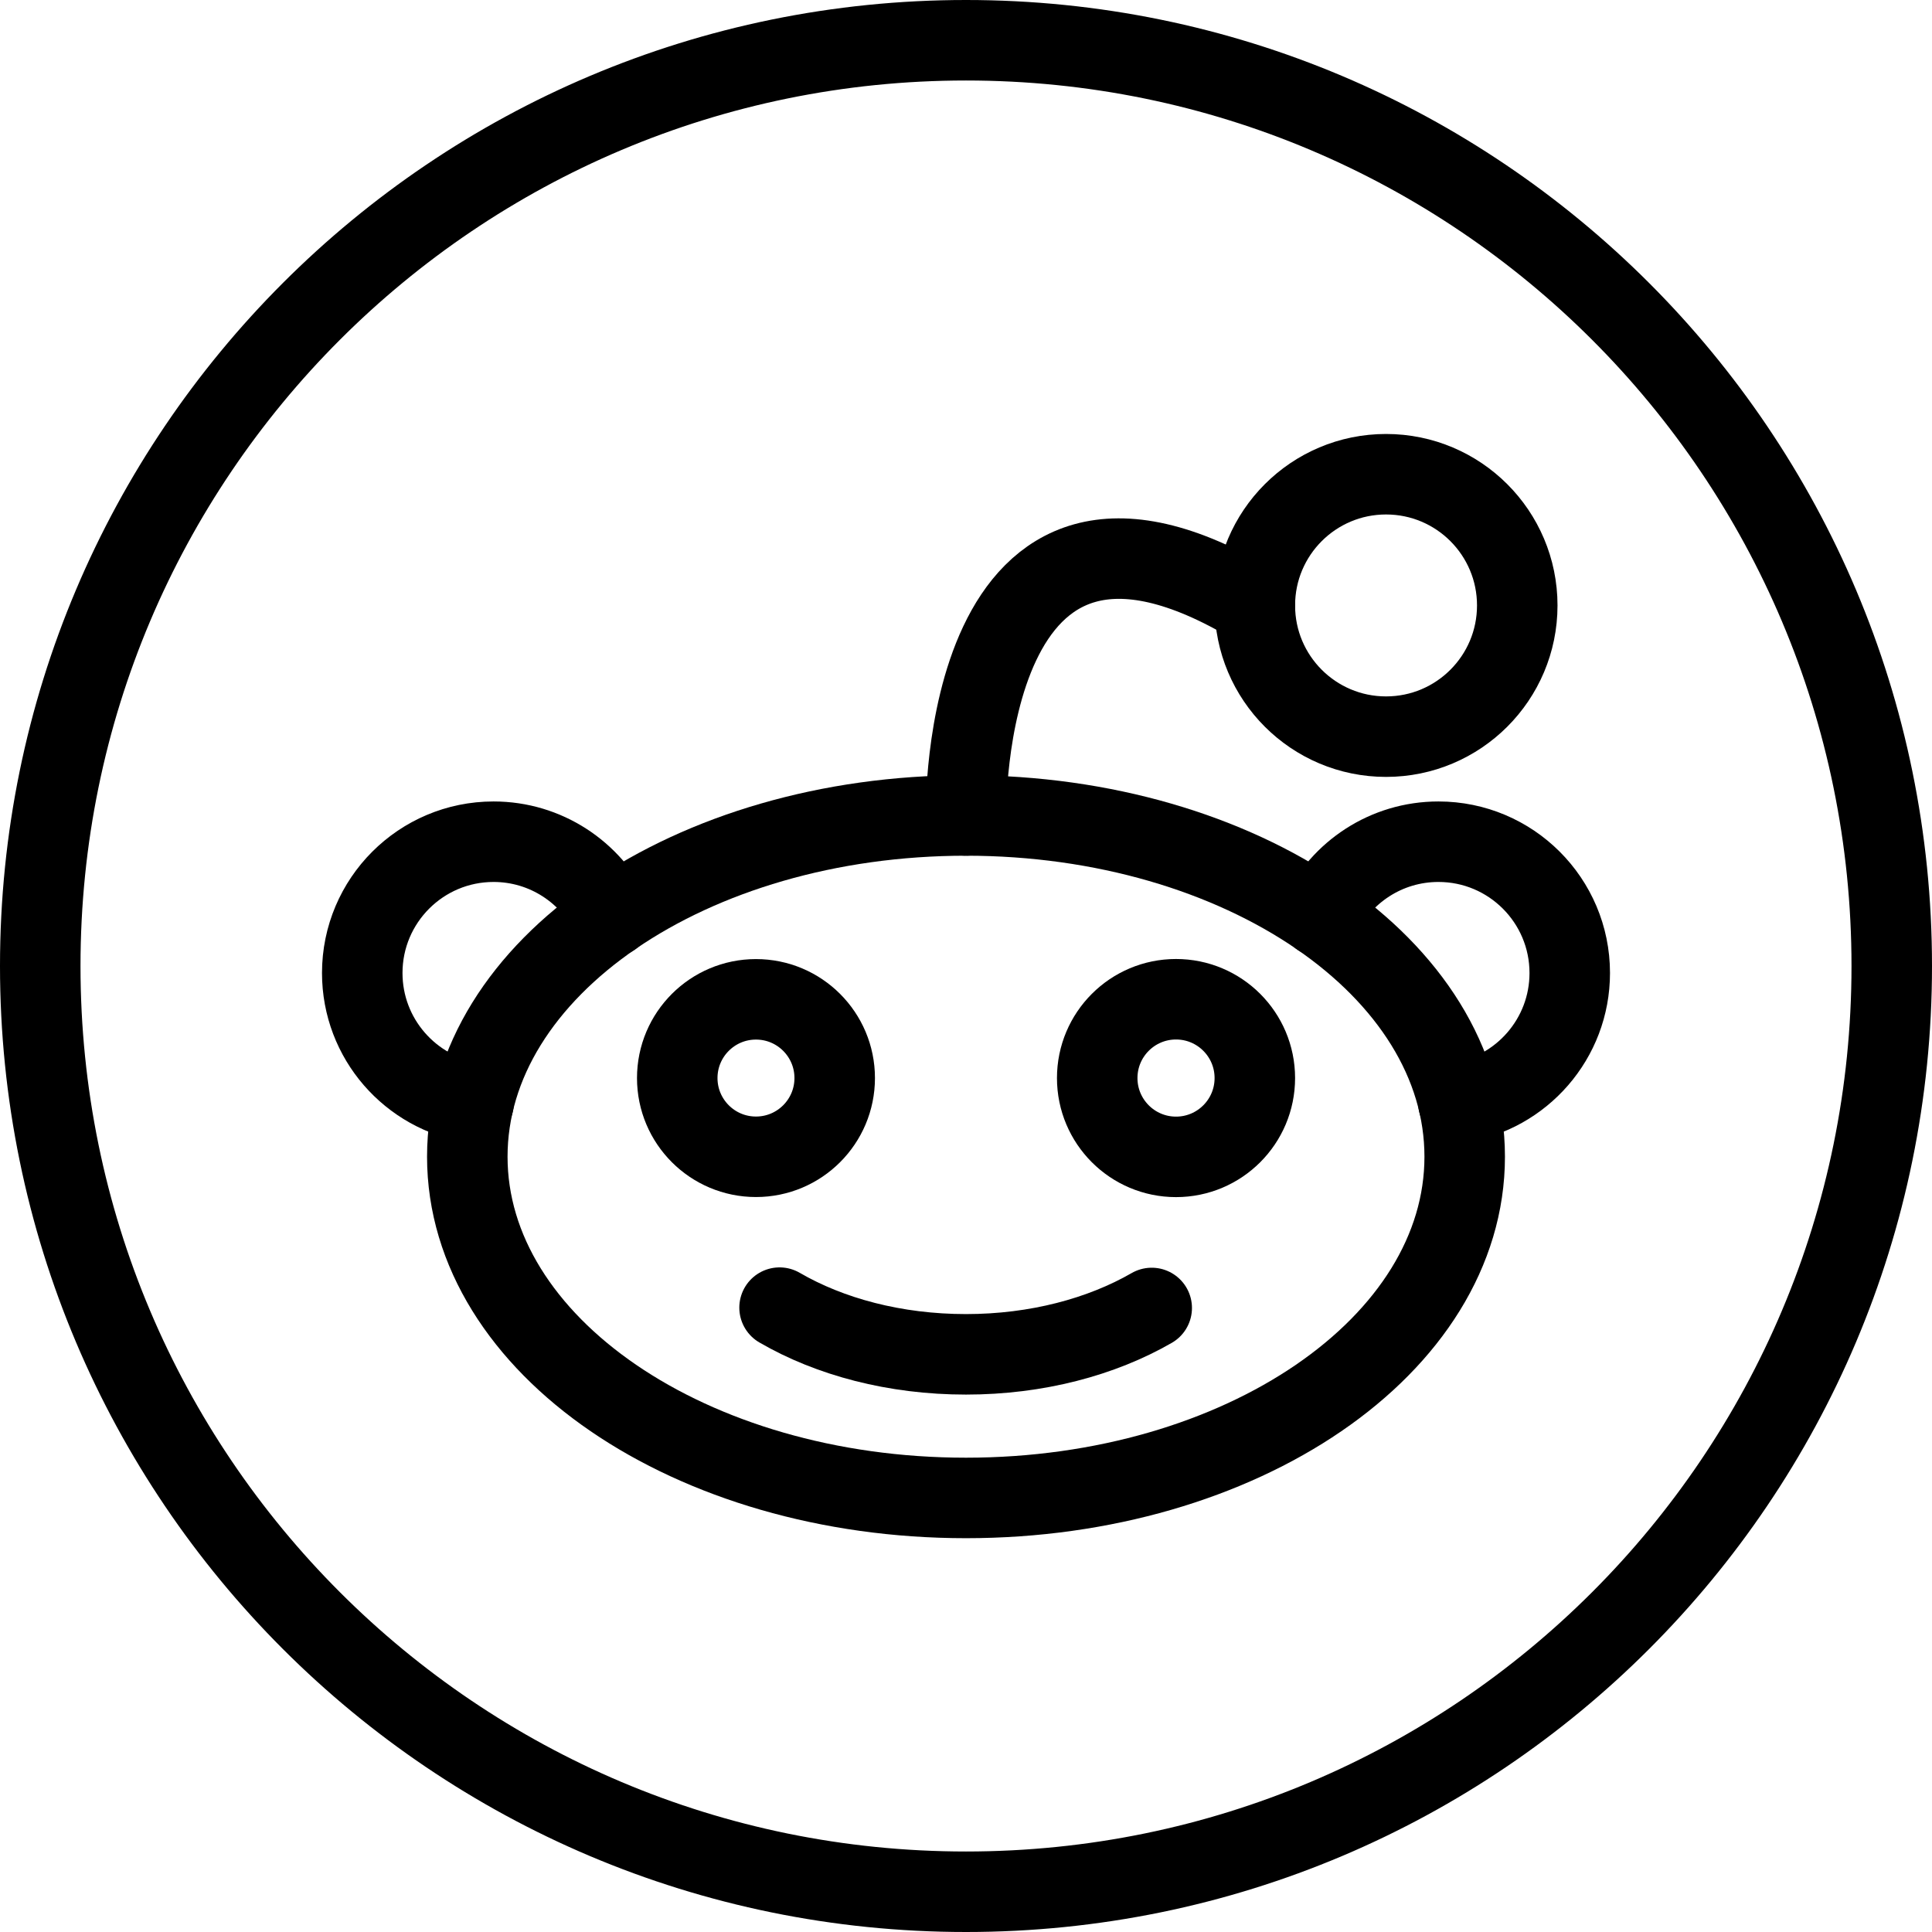
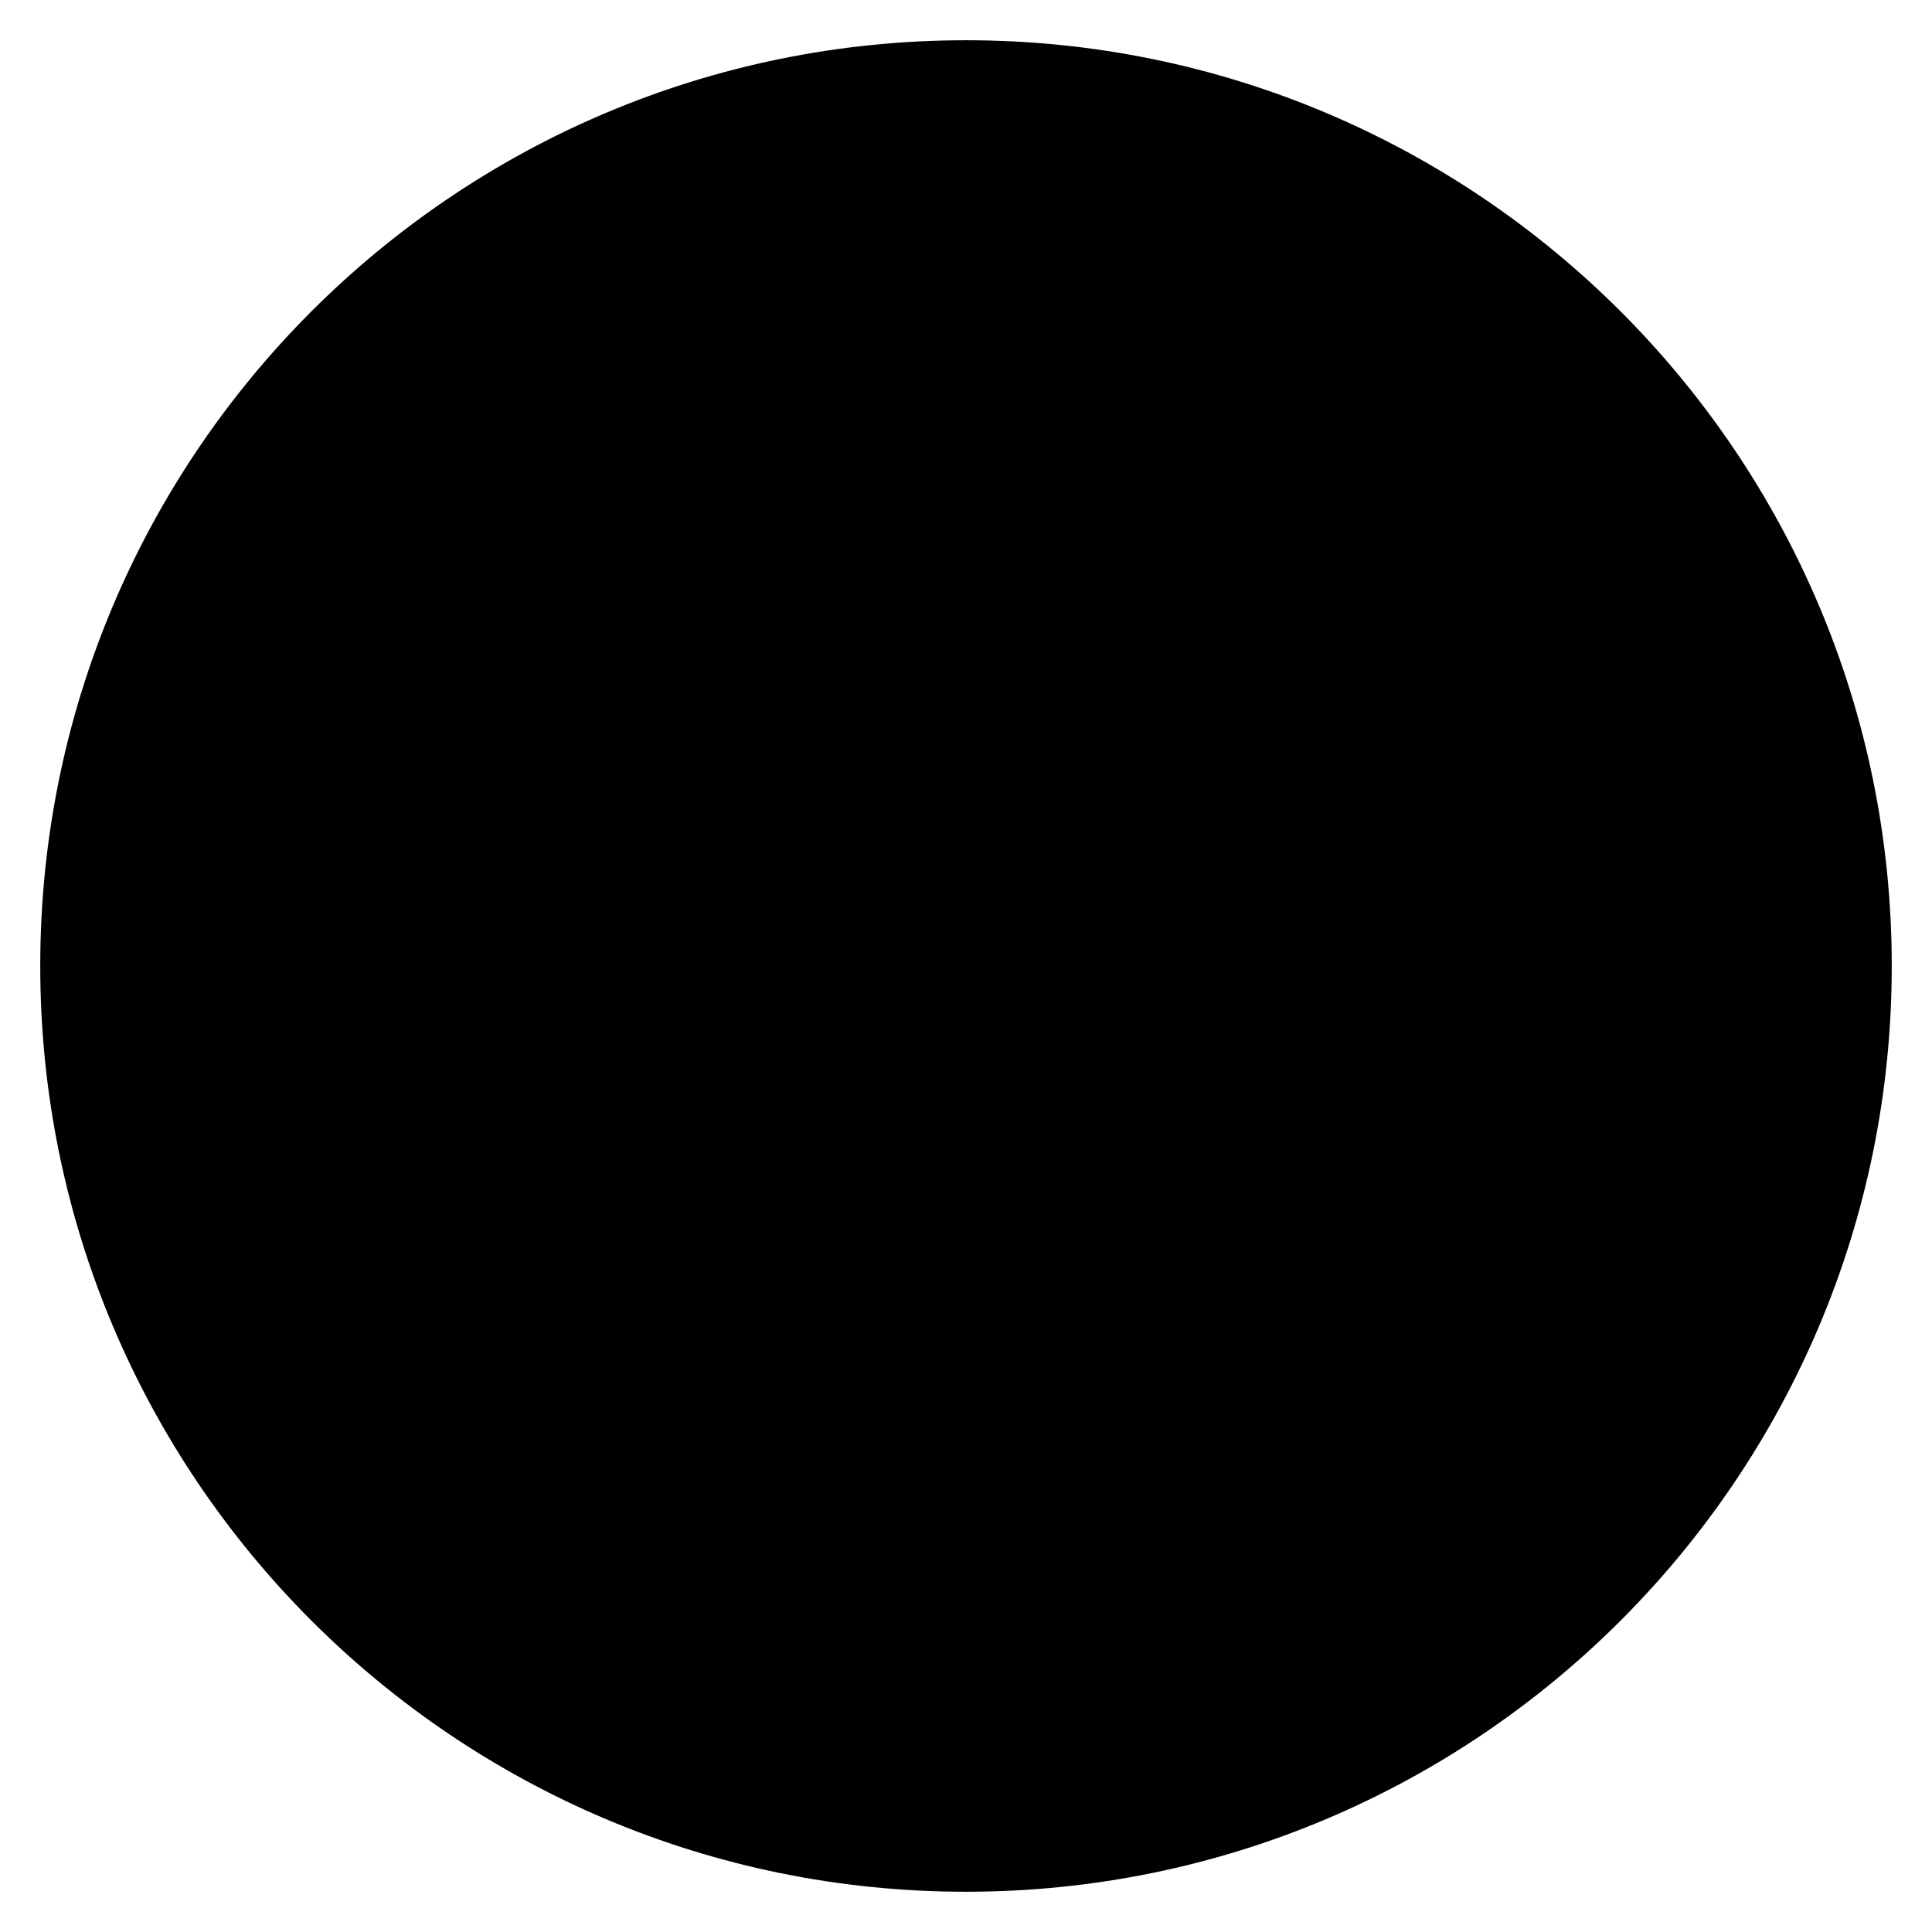
- <svg xmlns="http://www.w3.org/2000/svg" width="24" height="24" viewBox="0 0 24 24">
-   <g stroke="#000" stroke-linejoin="round" stroke-miterlimit="10" fill="none">
-     <circle stroke-linecap="round" cx="12" cy="12" r="11.5" />
-     <ellipse cx="12" cy="14.369" rx="6.195" ry="4.239" />
-     <path stroke-linecap="round" d="M14.307 16.248c-.623.359-1.428.576-2.307.576-.883 0-1.691-.217-2.316-.58" />
-     <circle cx="14.609" cy="13.392" r=".979" />
-     <circle cx="9.391" cy="13.392" r=".978" />
-     <path stroke-linecap="round" d="M16.398 11.385c.262-.55.822-.929 1.471-.929.9 0 1.631.73 1.631 1.631 0 .816-.6 1.492-1.383 1.612" />
-     <circle stroke-linecap="round" cx="17.218" cy="7.521" r="1.63" />
-     <path stroke-linecap="round" d="M7.603 11.385c-.263-.549-.823-.929-1.472-.929-.9 0-1.631.73-1.631 1.631 0 .816.6 1.492 1.383 1.612M12 10.13s-.082-4.824 3.588-2.609" />
-   </g>
+ <svg xmlns="http://www.w3.org/2000/svg" viewBox="0 0 24 24">
+   <circle cx="12" cy="12" r="11.5" />
+   <ellipse cx="12" cy="14.37" rx="6.2" ry="4.24" />
+   <path d="M14.3 16.25c-.62.36-1.42.57-2.3.57-.88 0-1.7-.2-2.32-.58" />
+   <circle cx="14.61" cy="13.39" r=".98" />
+   <circle cx="9.39" cy="13.39" r=".98" />
+   <path d="M16.4 11.38c.26-.55.82-.92 1.47-.92.9 0 1.63.73 1.63 1.63 0 .8-.6 1.47-1.38 1.6" />
+   <circle cx="17.22" cy="7.52" r="1.63" />
+   <path d="M7.6 11.38c-.26-.54-.82-.92-1.47-.92-.9 0-1.63.73-1.63 1.63 0 .8.6 1.47 1.38 1.6M12 10.12s-.08-4.82 3.6-2.6" />
</svg>
